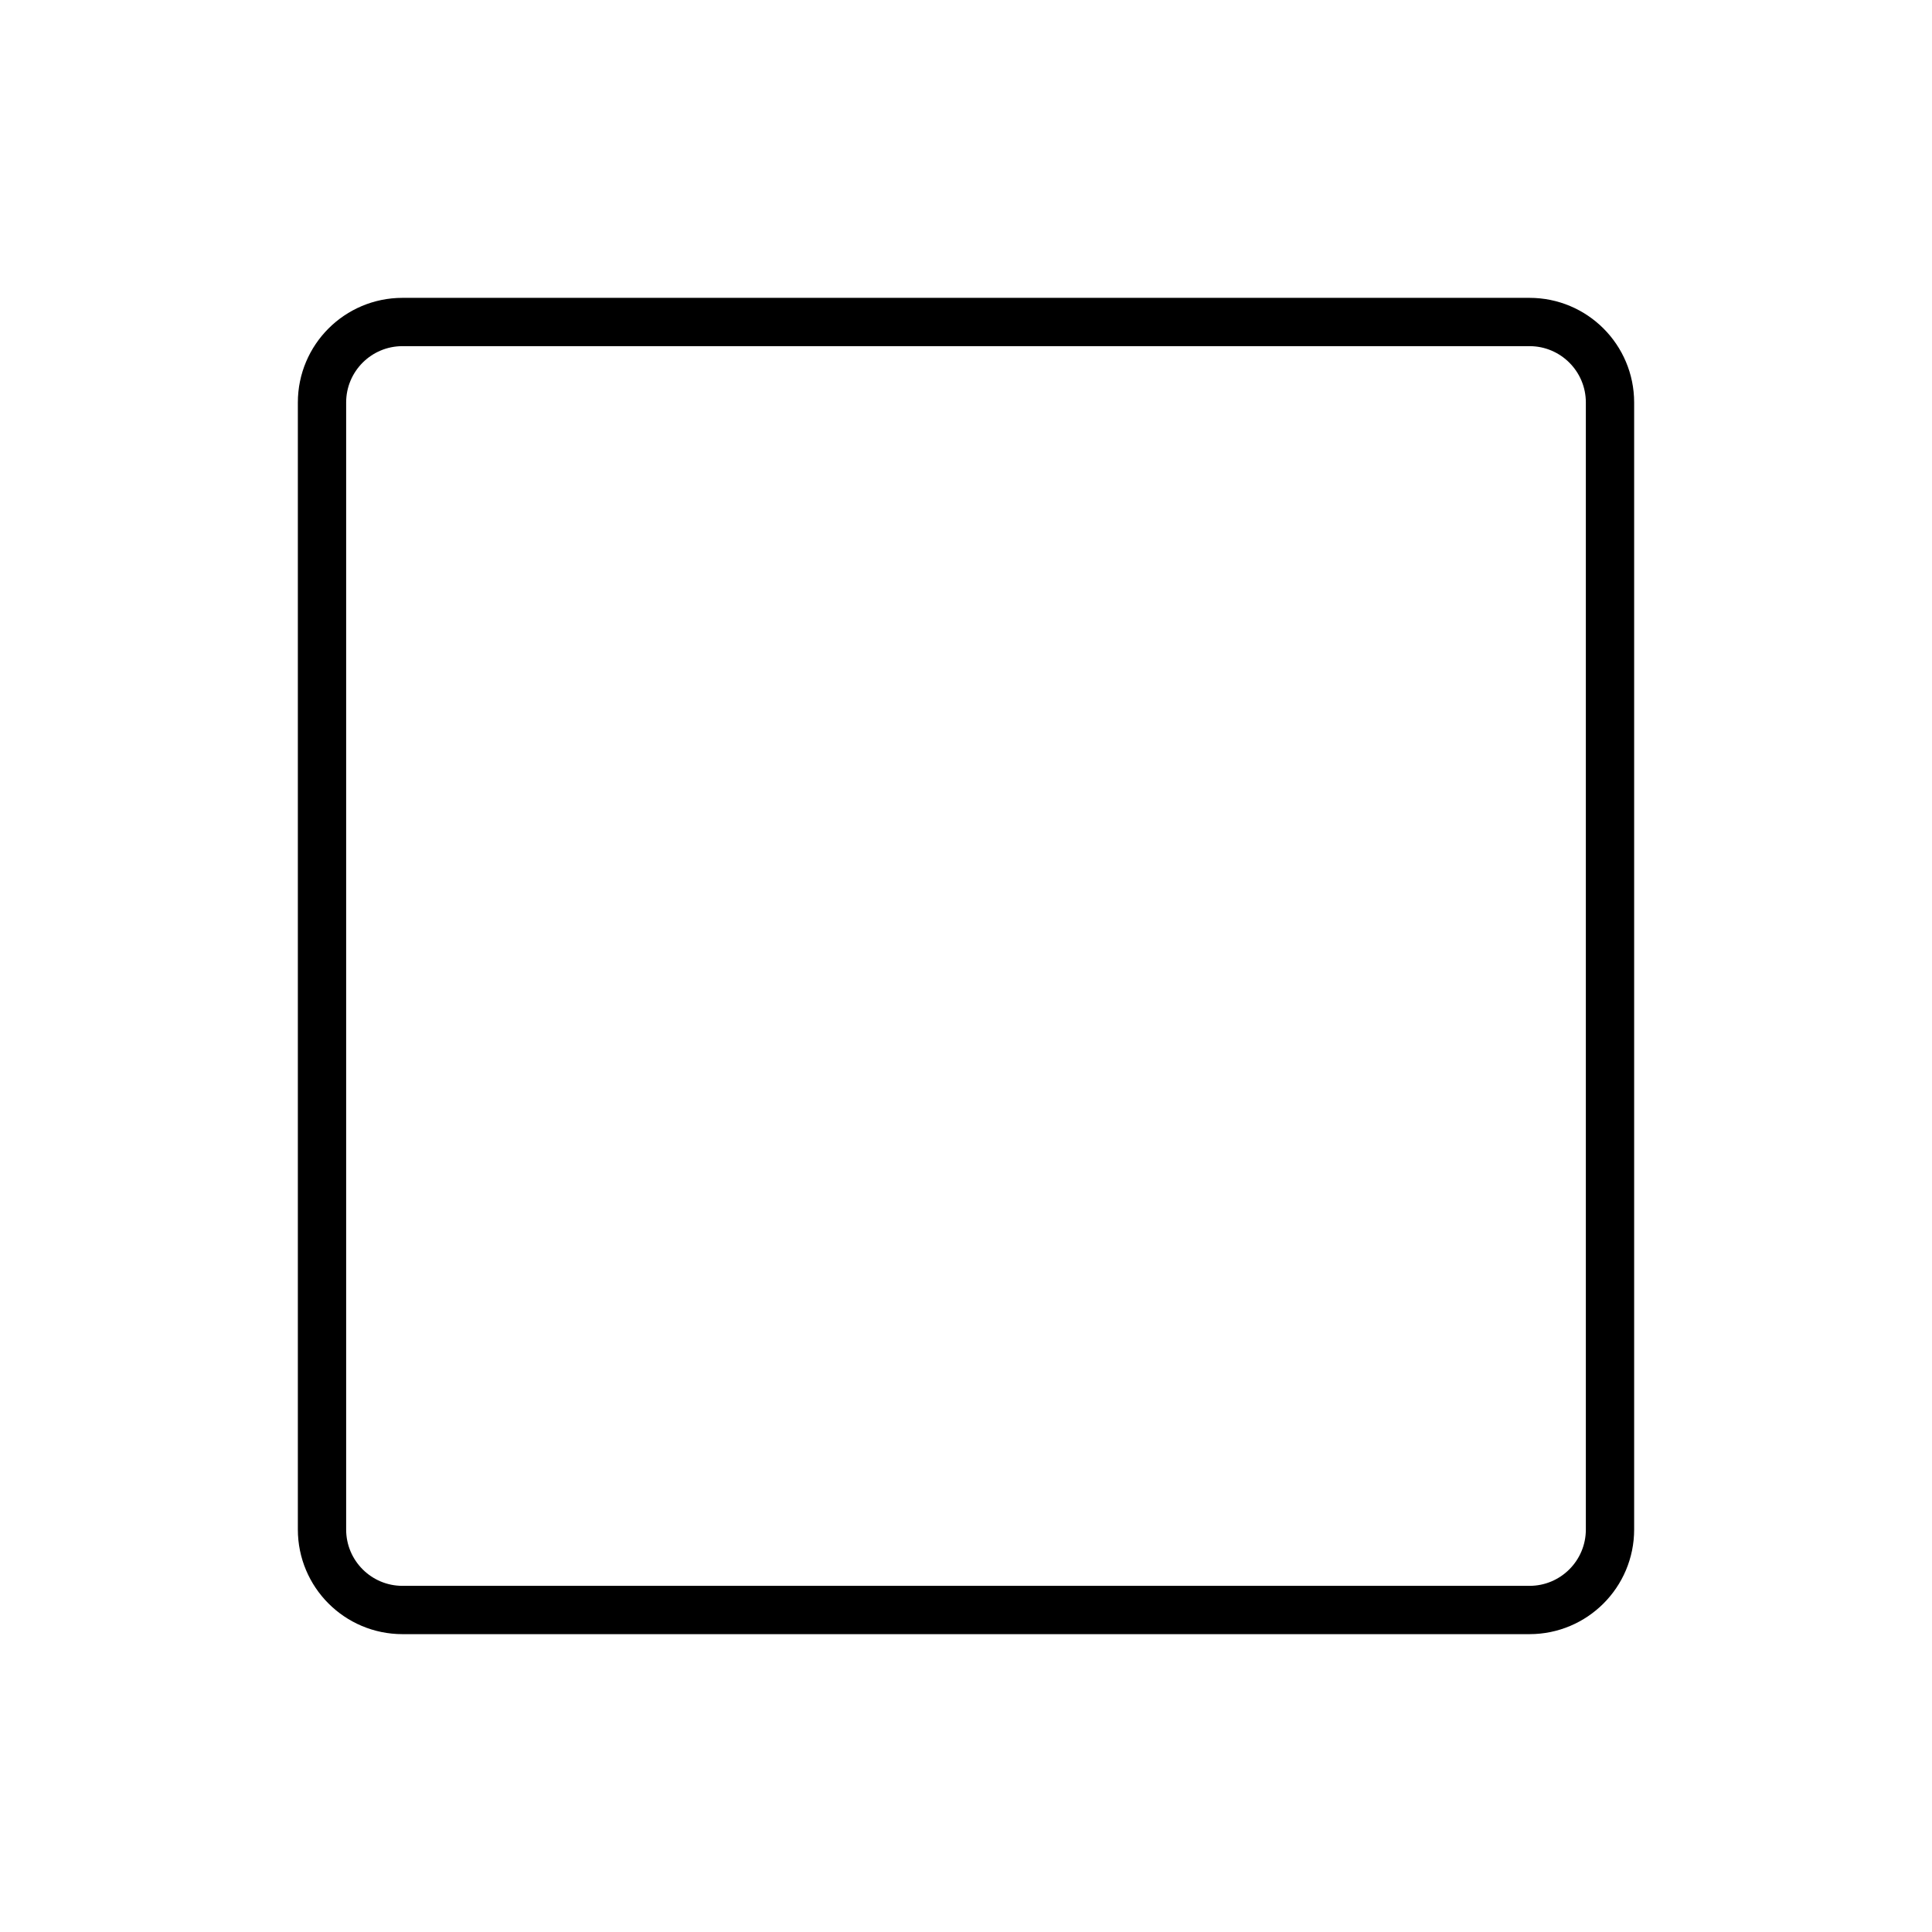
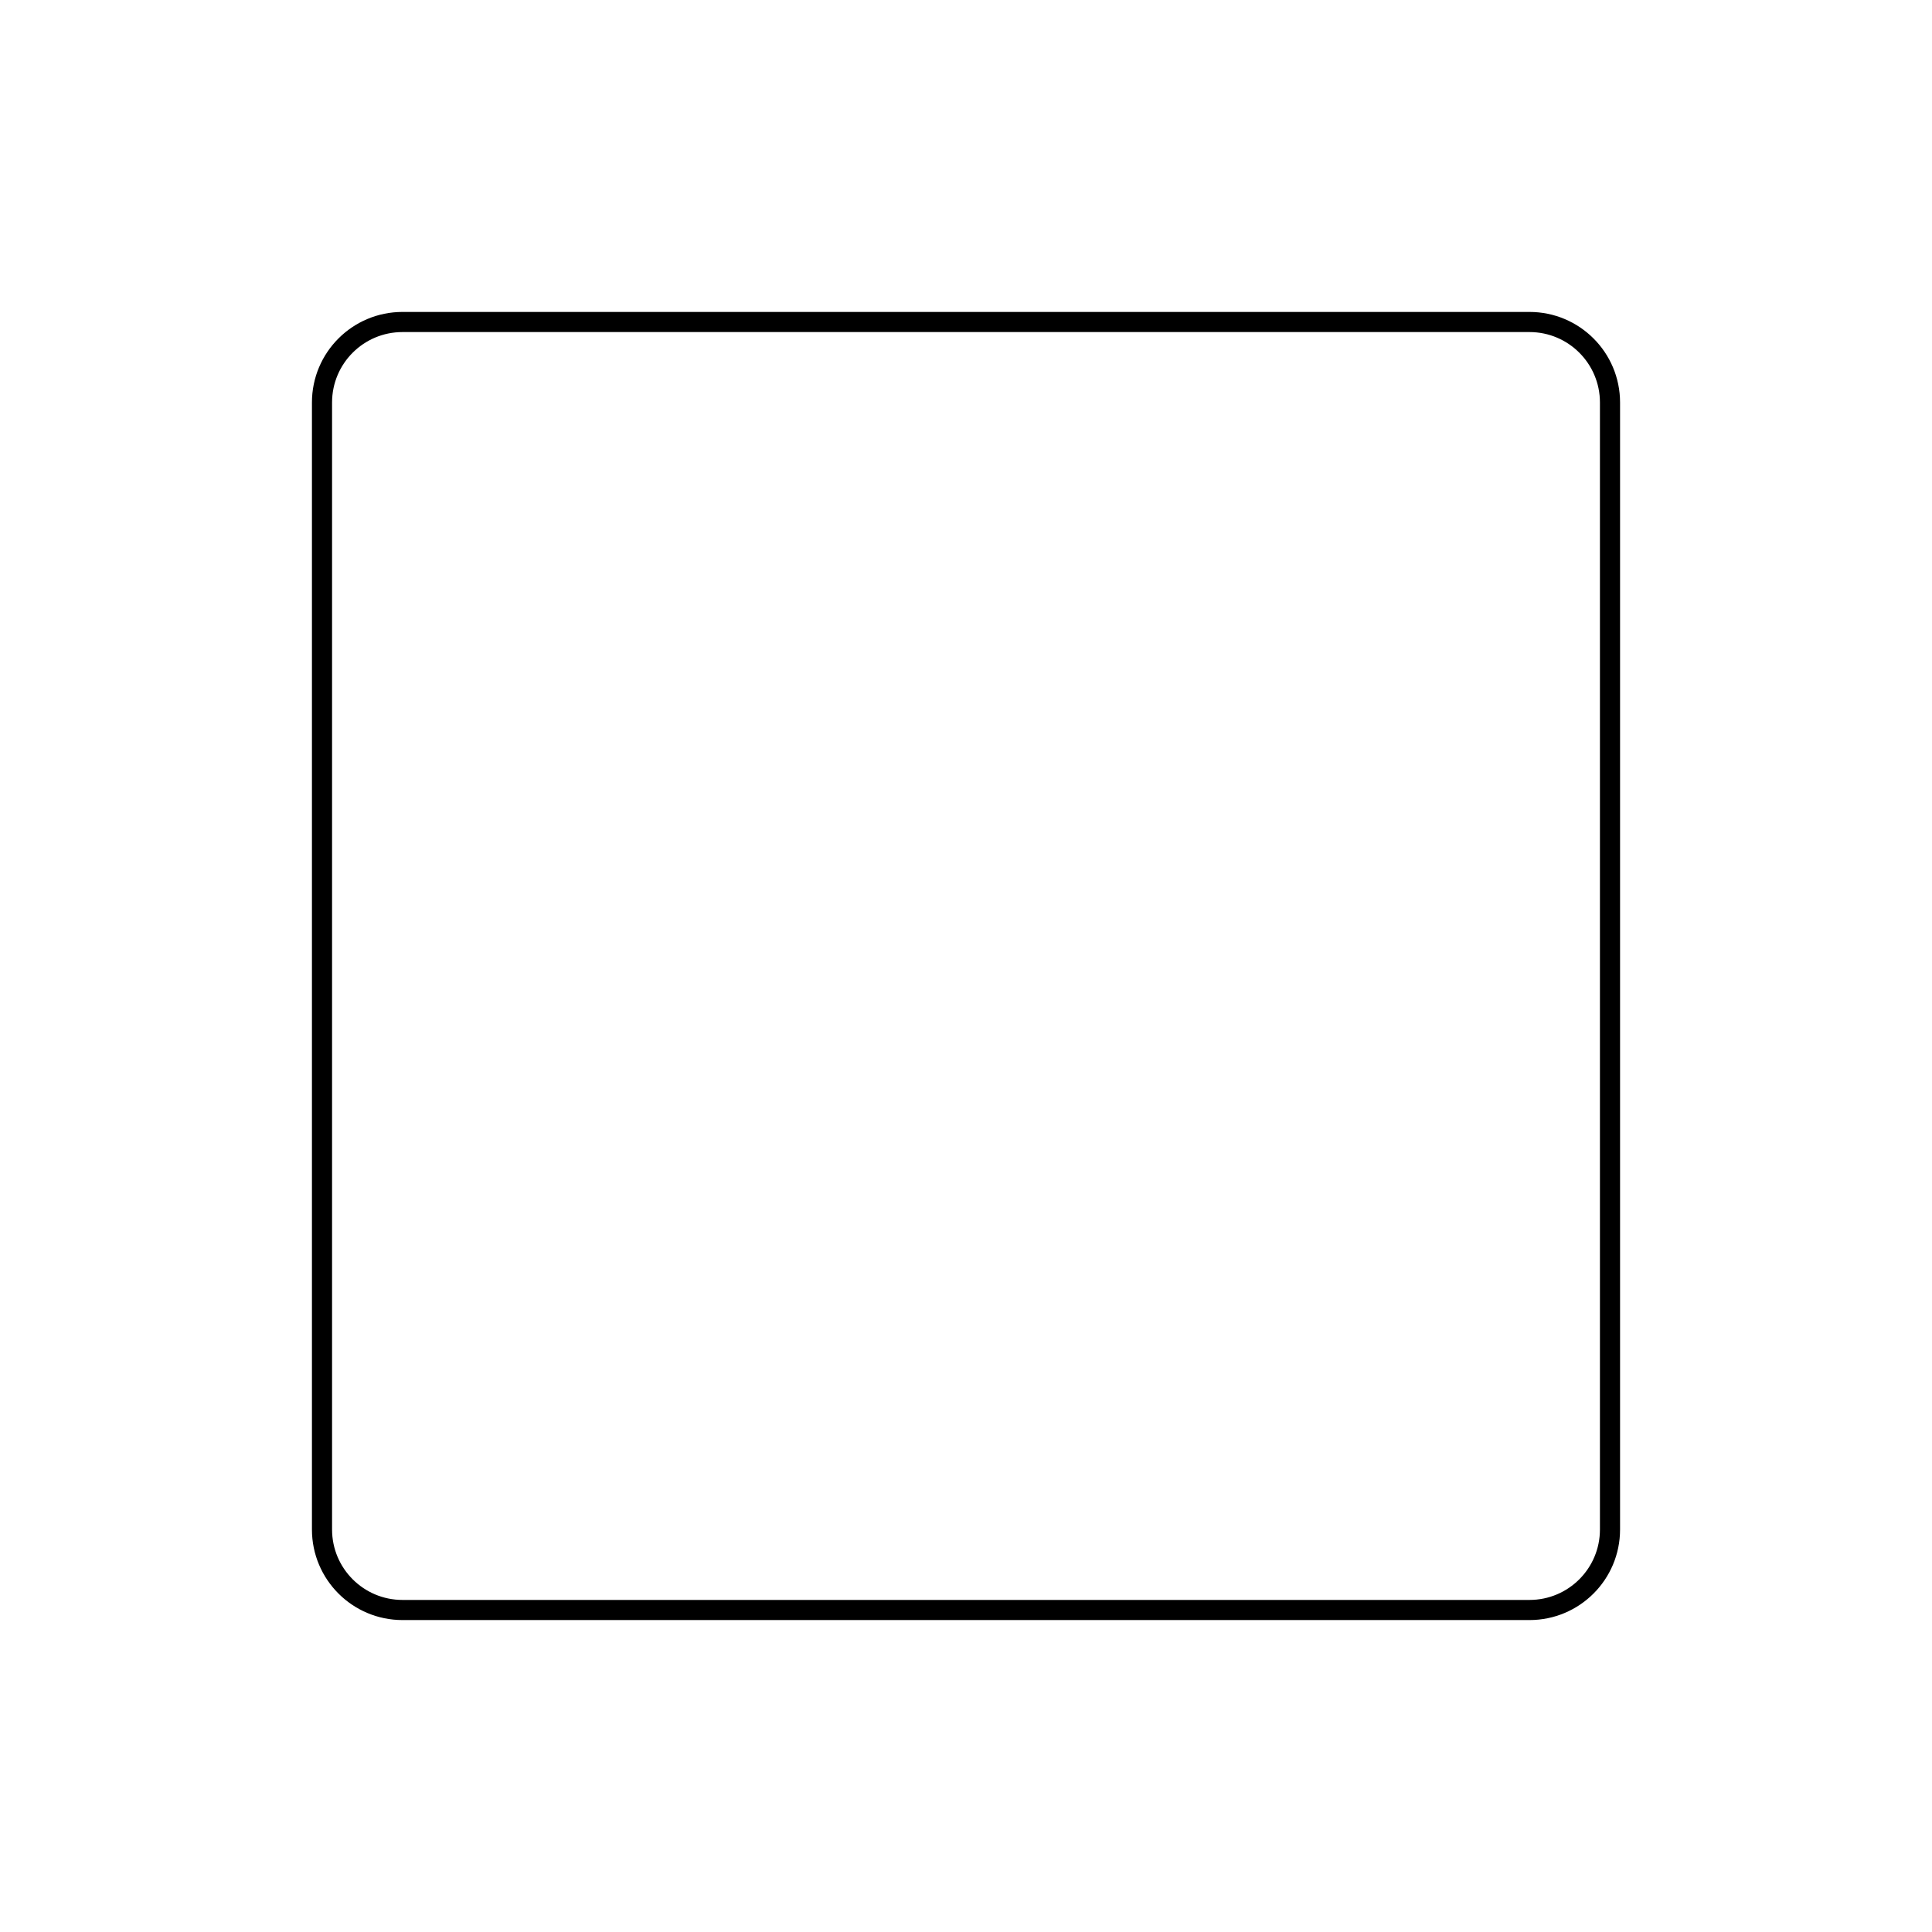
- <svg xmlns="http://www.w3.org/2000/svg" viewBox="0 0 24 24" fill="none" stroke="currentColor" stroke-width="0.6" stroke-linecap="round" stroke-linejoin="round">
+ <svg xmlns="http://www.w3.org/2000/svg" viewBox="0 0 24 24" fill="none" stroke="currentColor" stroke-width="0.25" stroke-linecap="round" stroke-linejoin="round">
  <rect x="4" y="4" width="16" height="16" rx="1" />
</svg>
